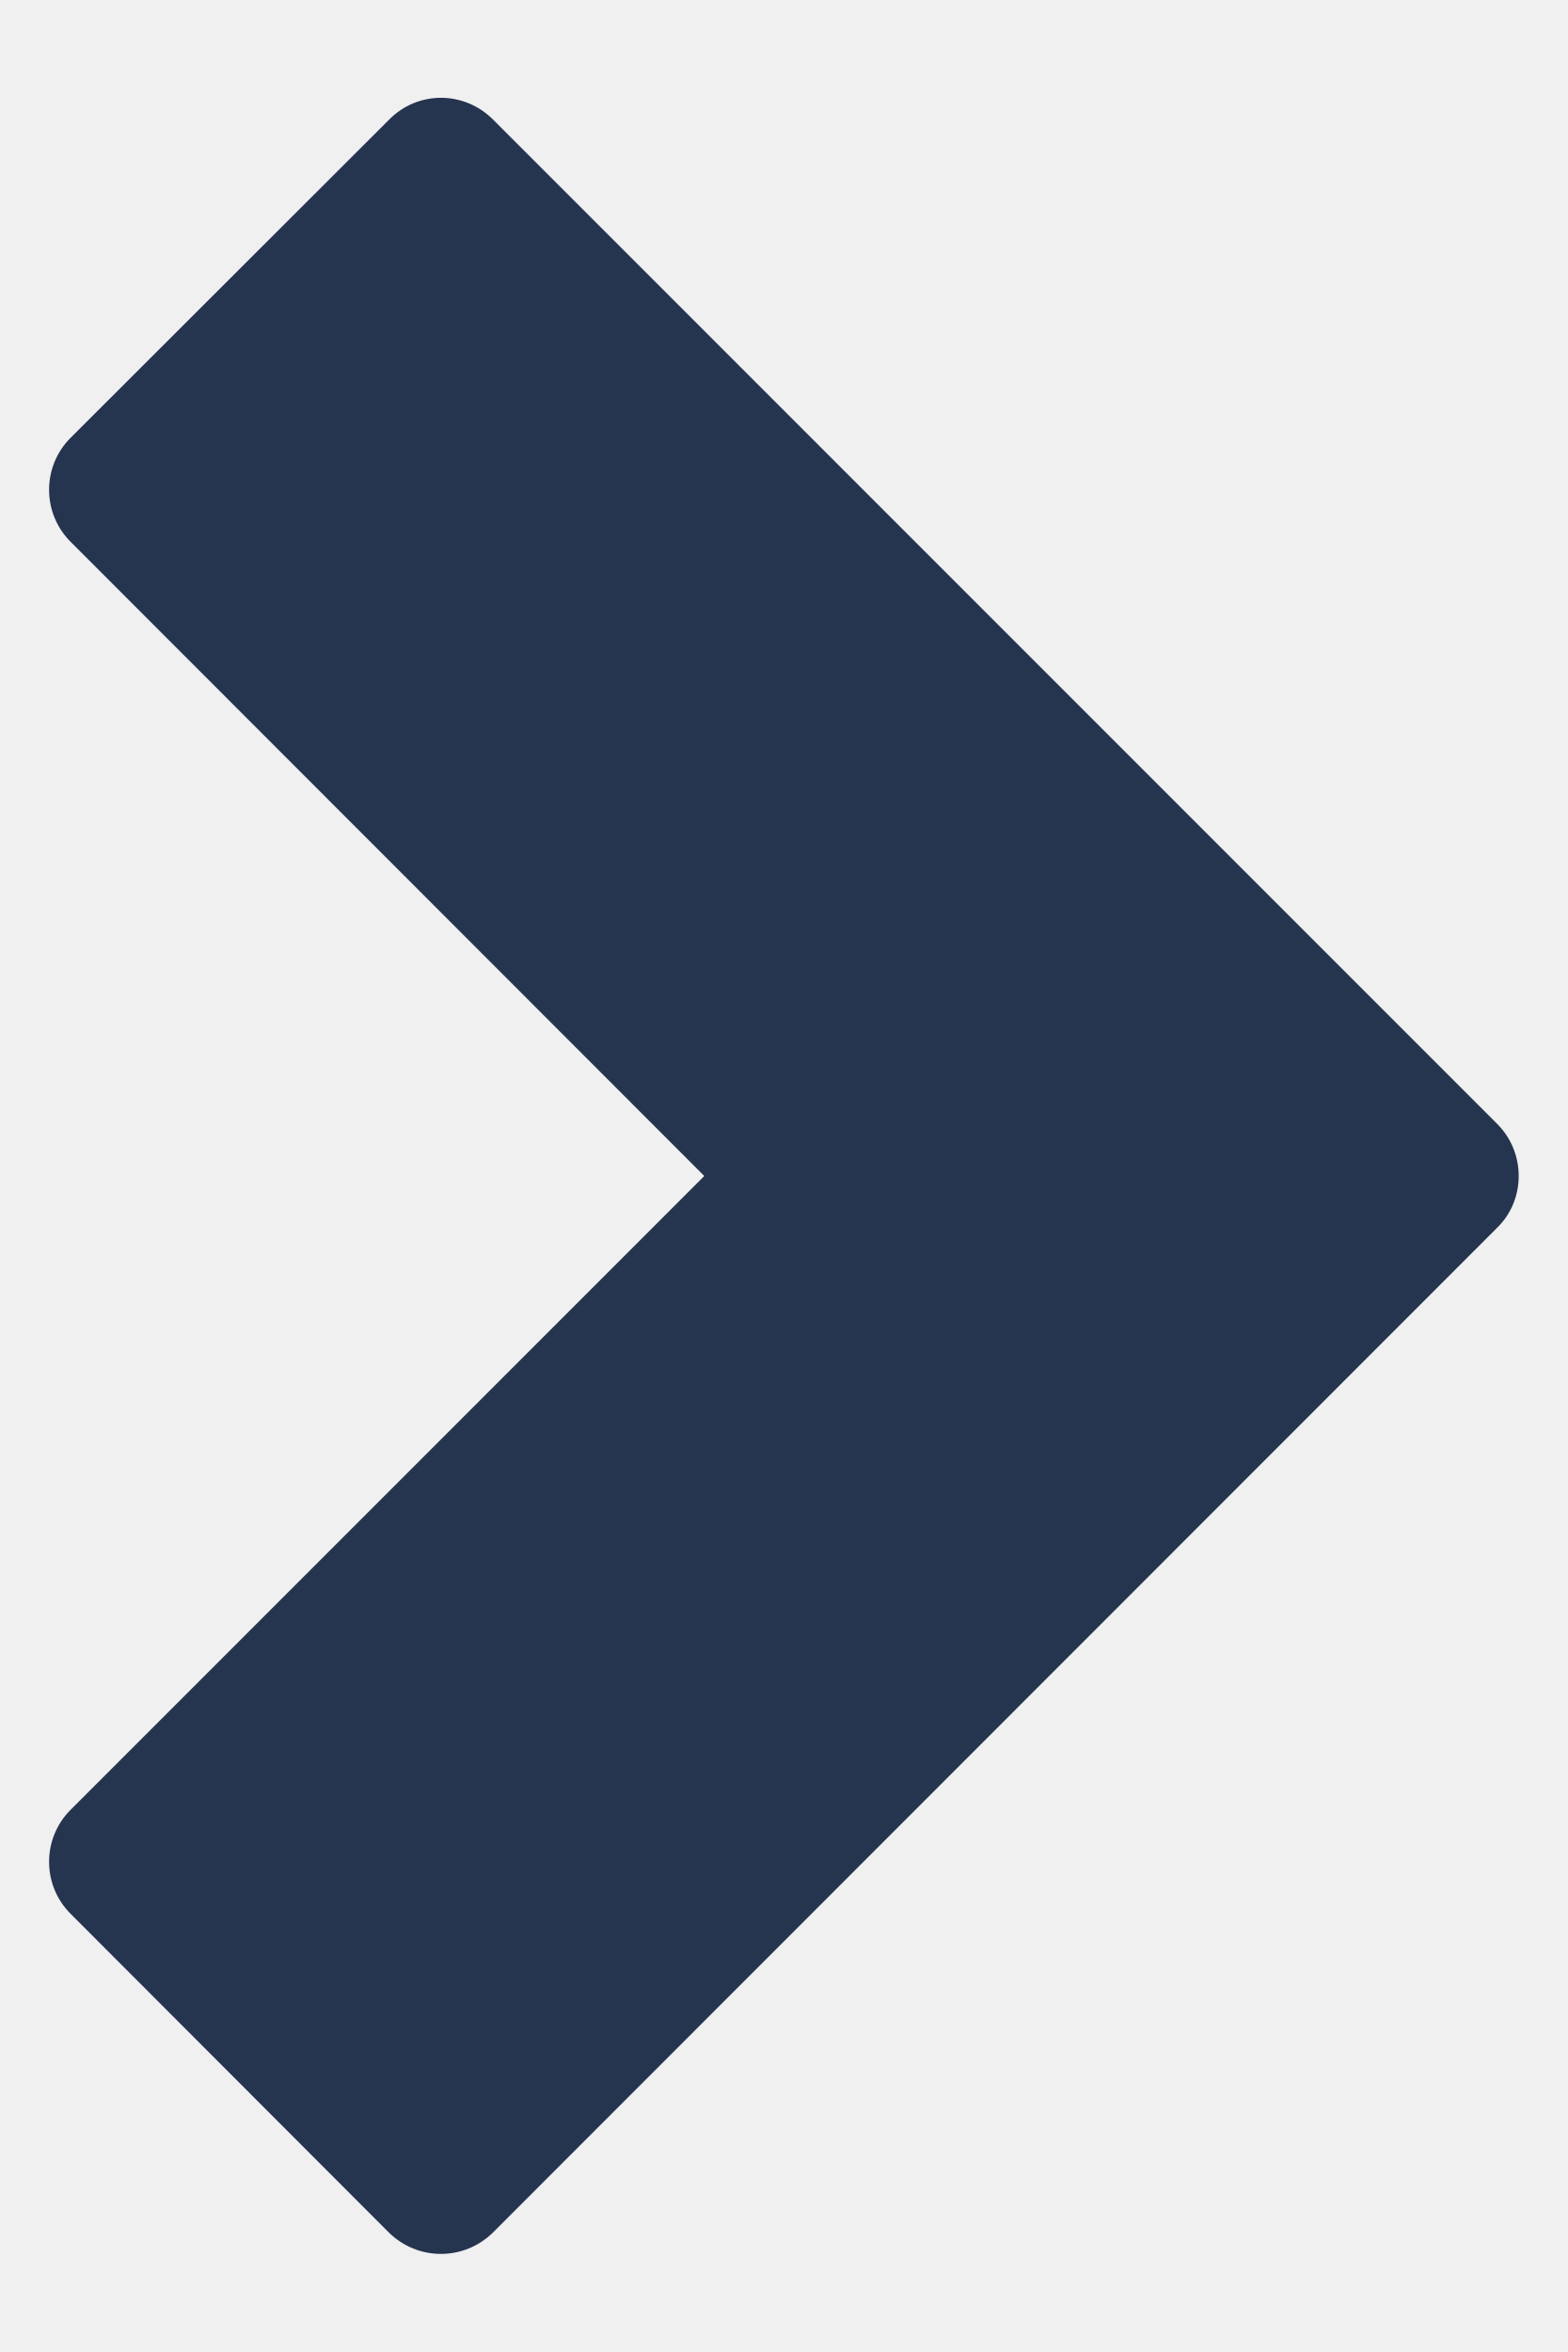
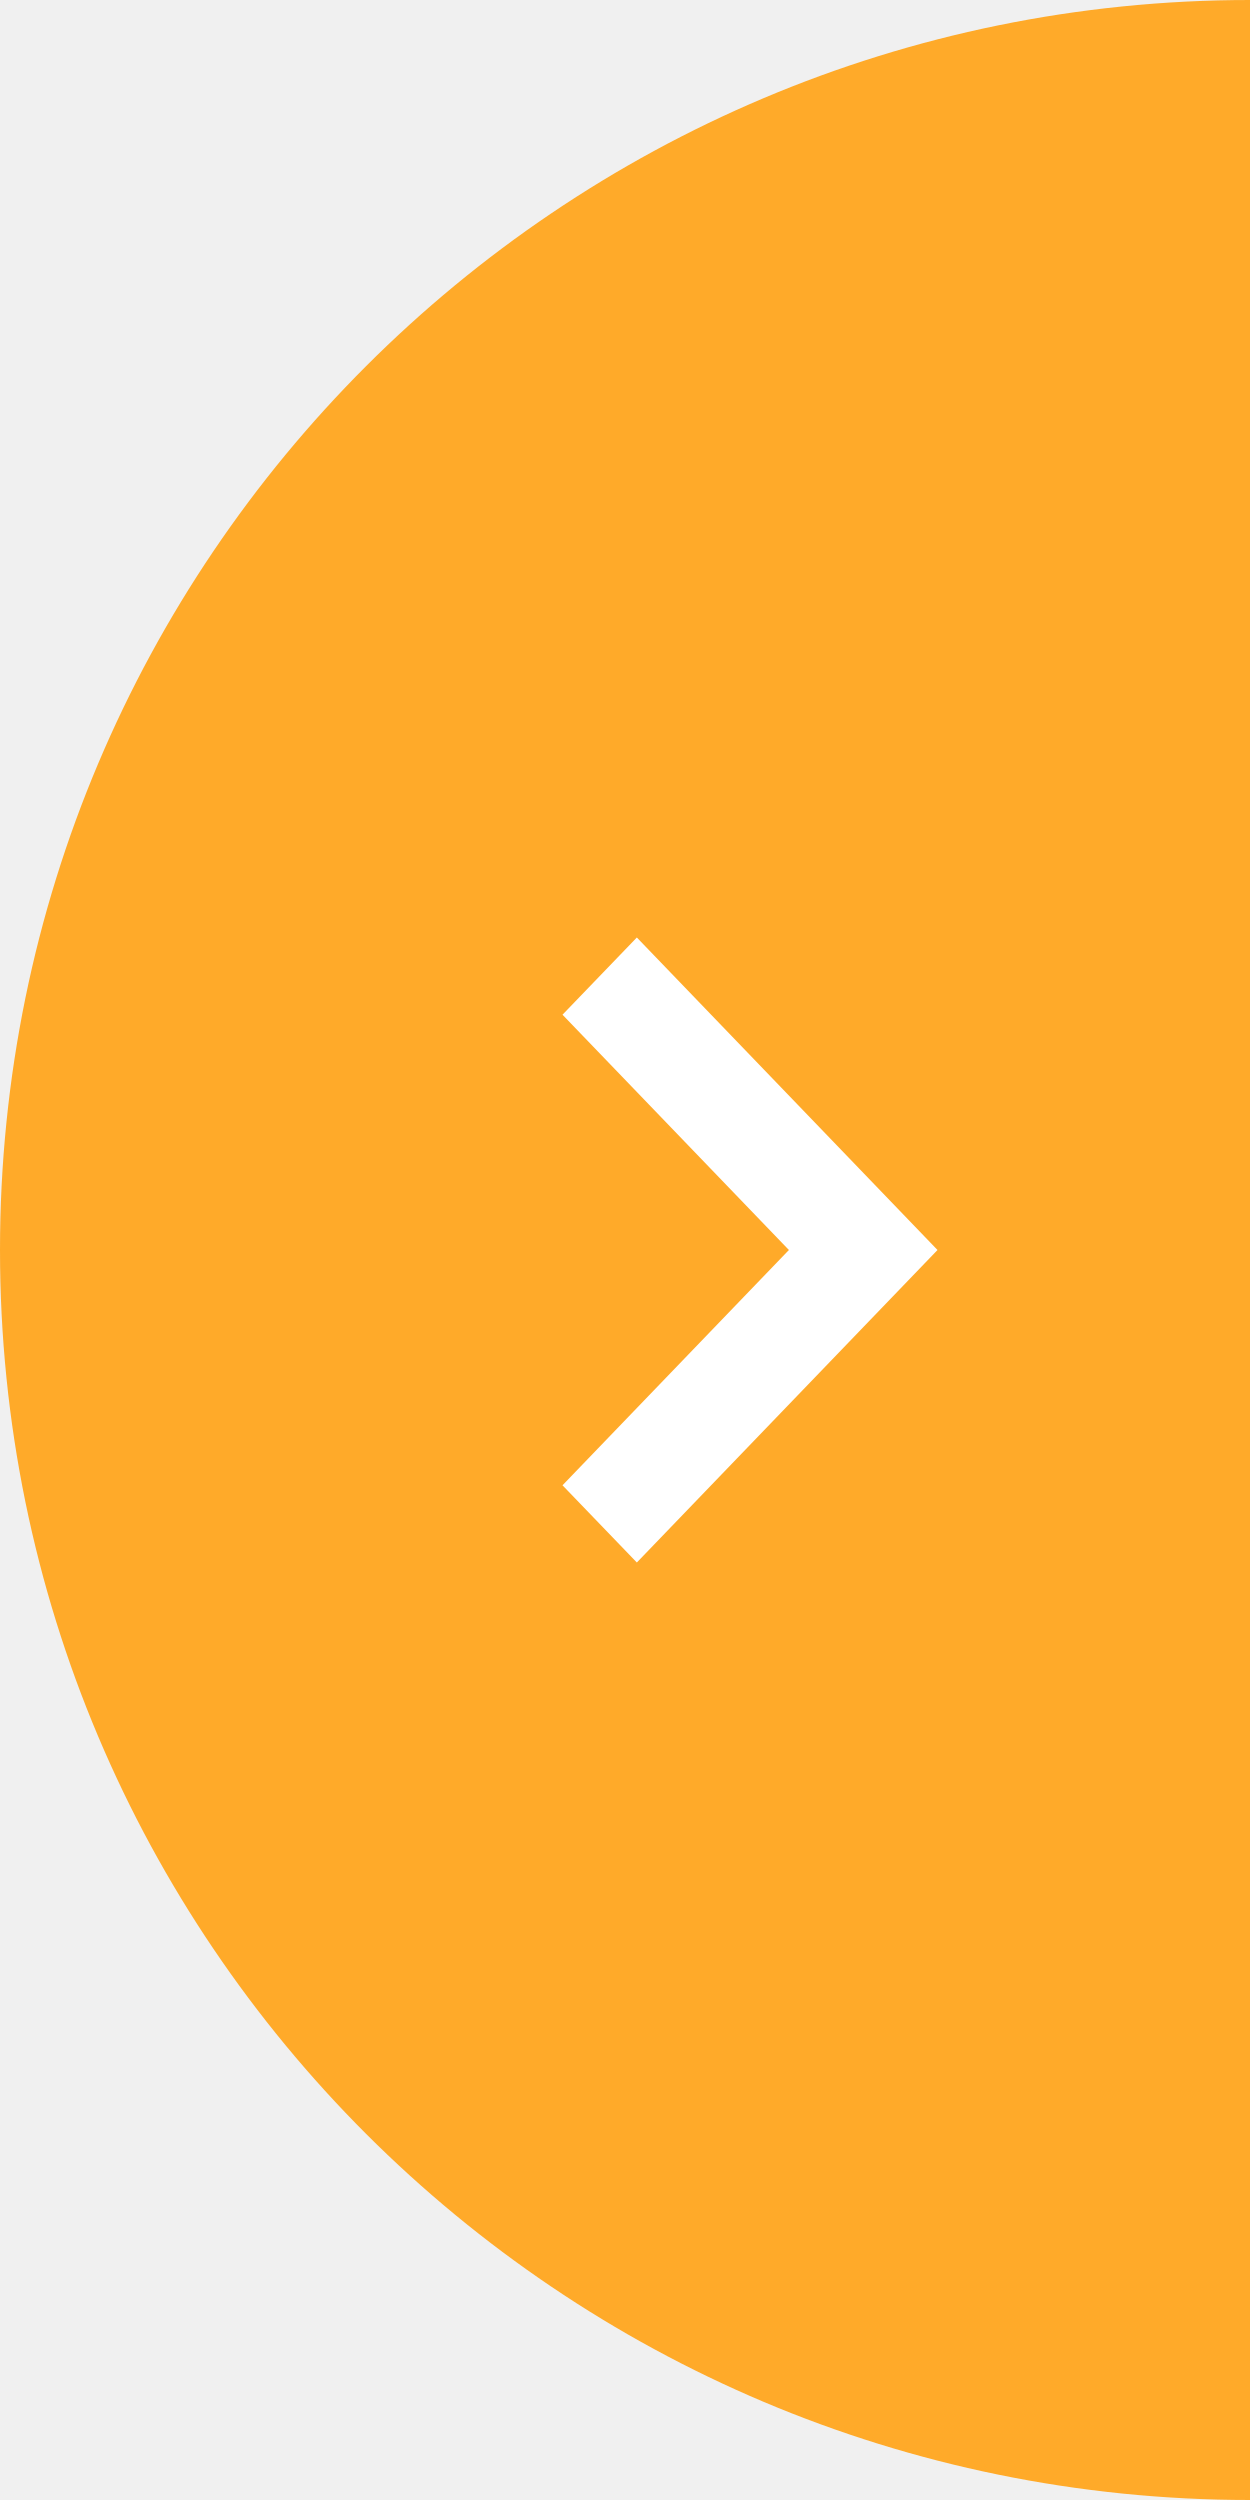
- <svg xmlns="http://www.w3.org/2000/svg" width="4" height="6" viewBox="0 0 4 6" fill="none">
-   <path d="M0.18 1.117C0.107 1.19 0.107 1.309 0.18 1.382L1.797 3L0.18 4.617C0.107 4.69 0.107 4.809 0.18 4.882L0.992 5.695C1.066 5.768 1.184 5.768 1.258 5.695L3.82 3.132C3.857 3.096 3.875 3.048 3.875 3C3.875 2.952 3.857 2.904 3.82 2.867L1.258 0.305C1.184 0.231 1.066 0.231 0.993 0.305L0.18 1.117Z" fill="#25344F" />
+ <svg xmlns="http://www.w3.org/2000/svg" width="17" height="34" viewBox="0 0 17 34" fill="none">
+   <g id="Group 1632521283">
+     <path id="Ellipse 72" fill-rule="evenodd" clip-rule="evenodd" d="M0 17C0 26.389 7.611 34 17 34V0C7.611 0 0 7.611 0 17Z" fill="#FFAA29" style="fill:#FFAA29;fill:color(display-p3 1 0.665 0.163);fill-opacity:1;" />
+     <path id="Vector" d="M7.65 20.2L8.661 21.25L12.75 17L8.661 12.75L7.65 13.8L10.729 17L7.65 20.2Z" fill="white" style="fill:white;fill-opacity:1;" />
+   </g>
</svg>
